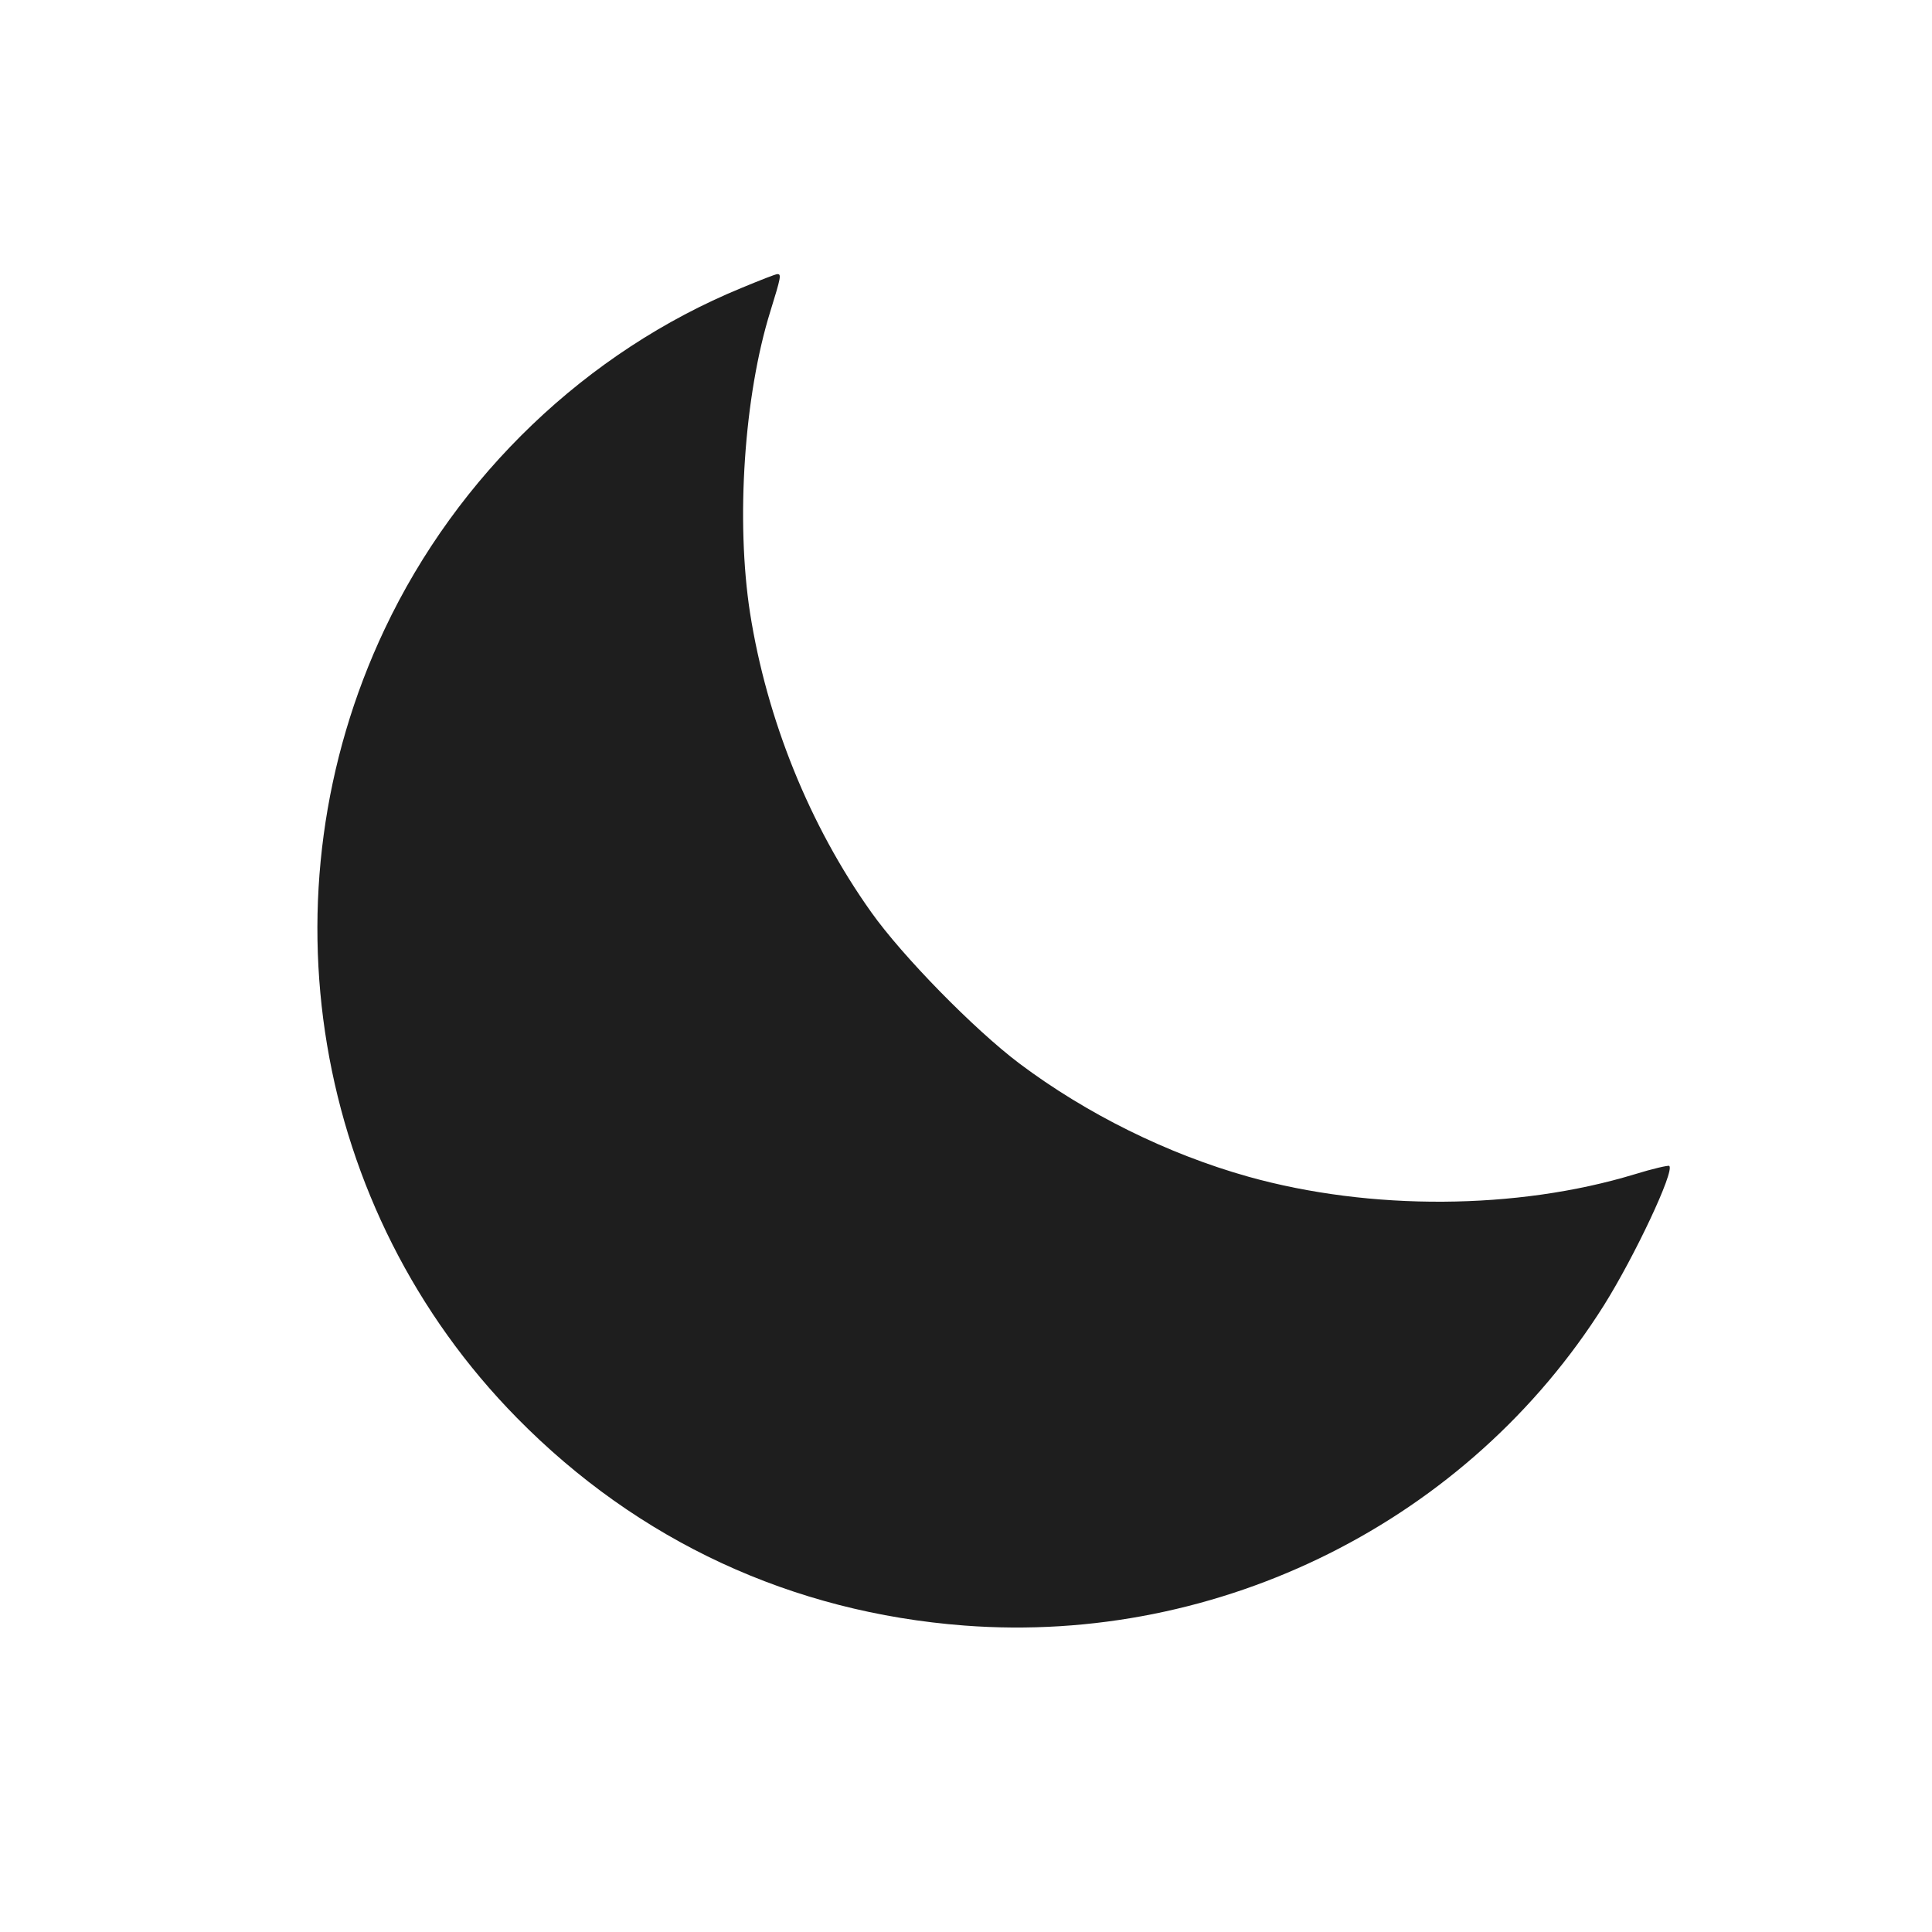
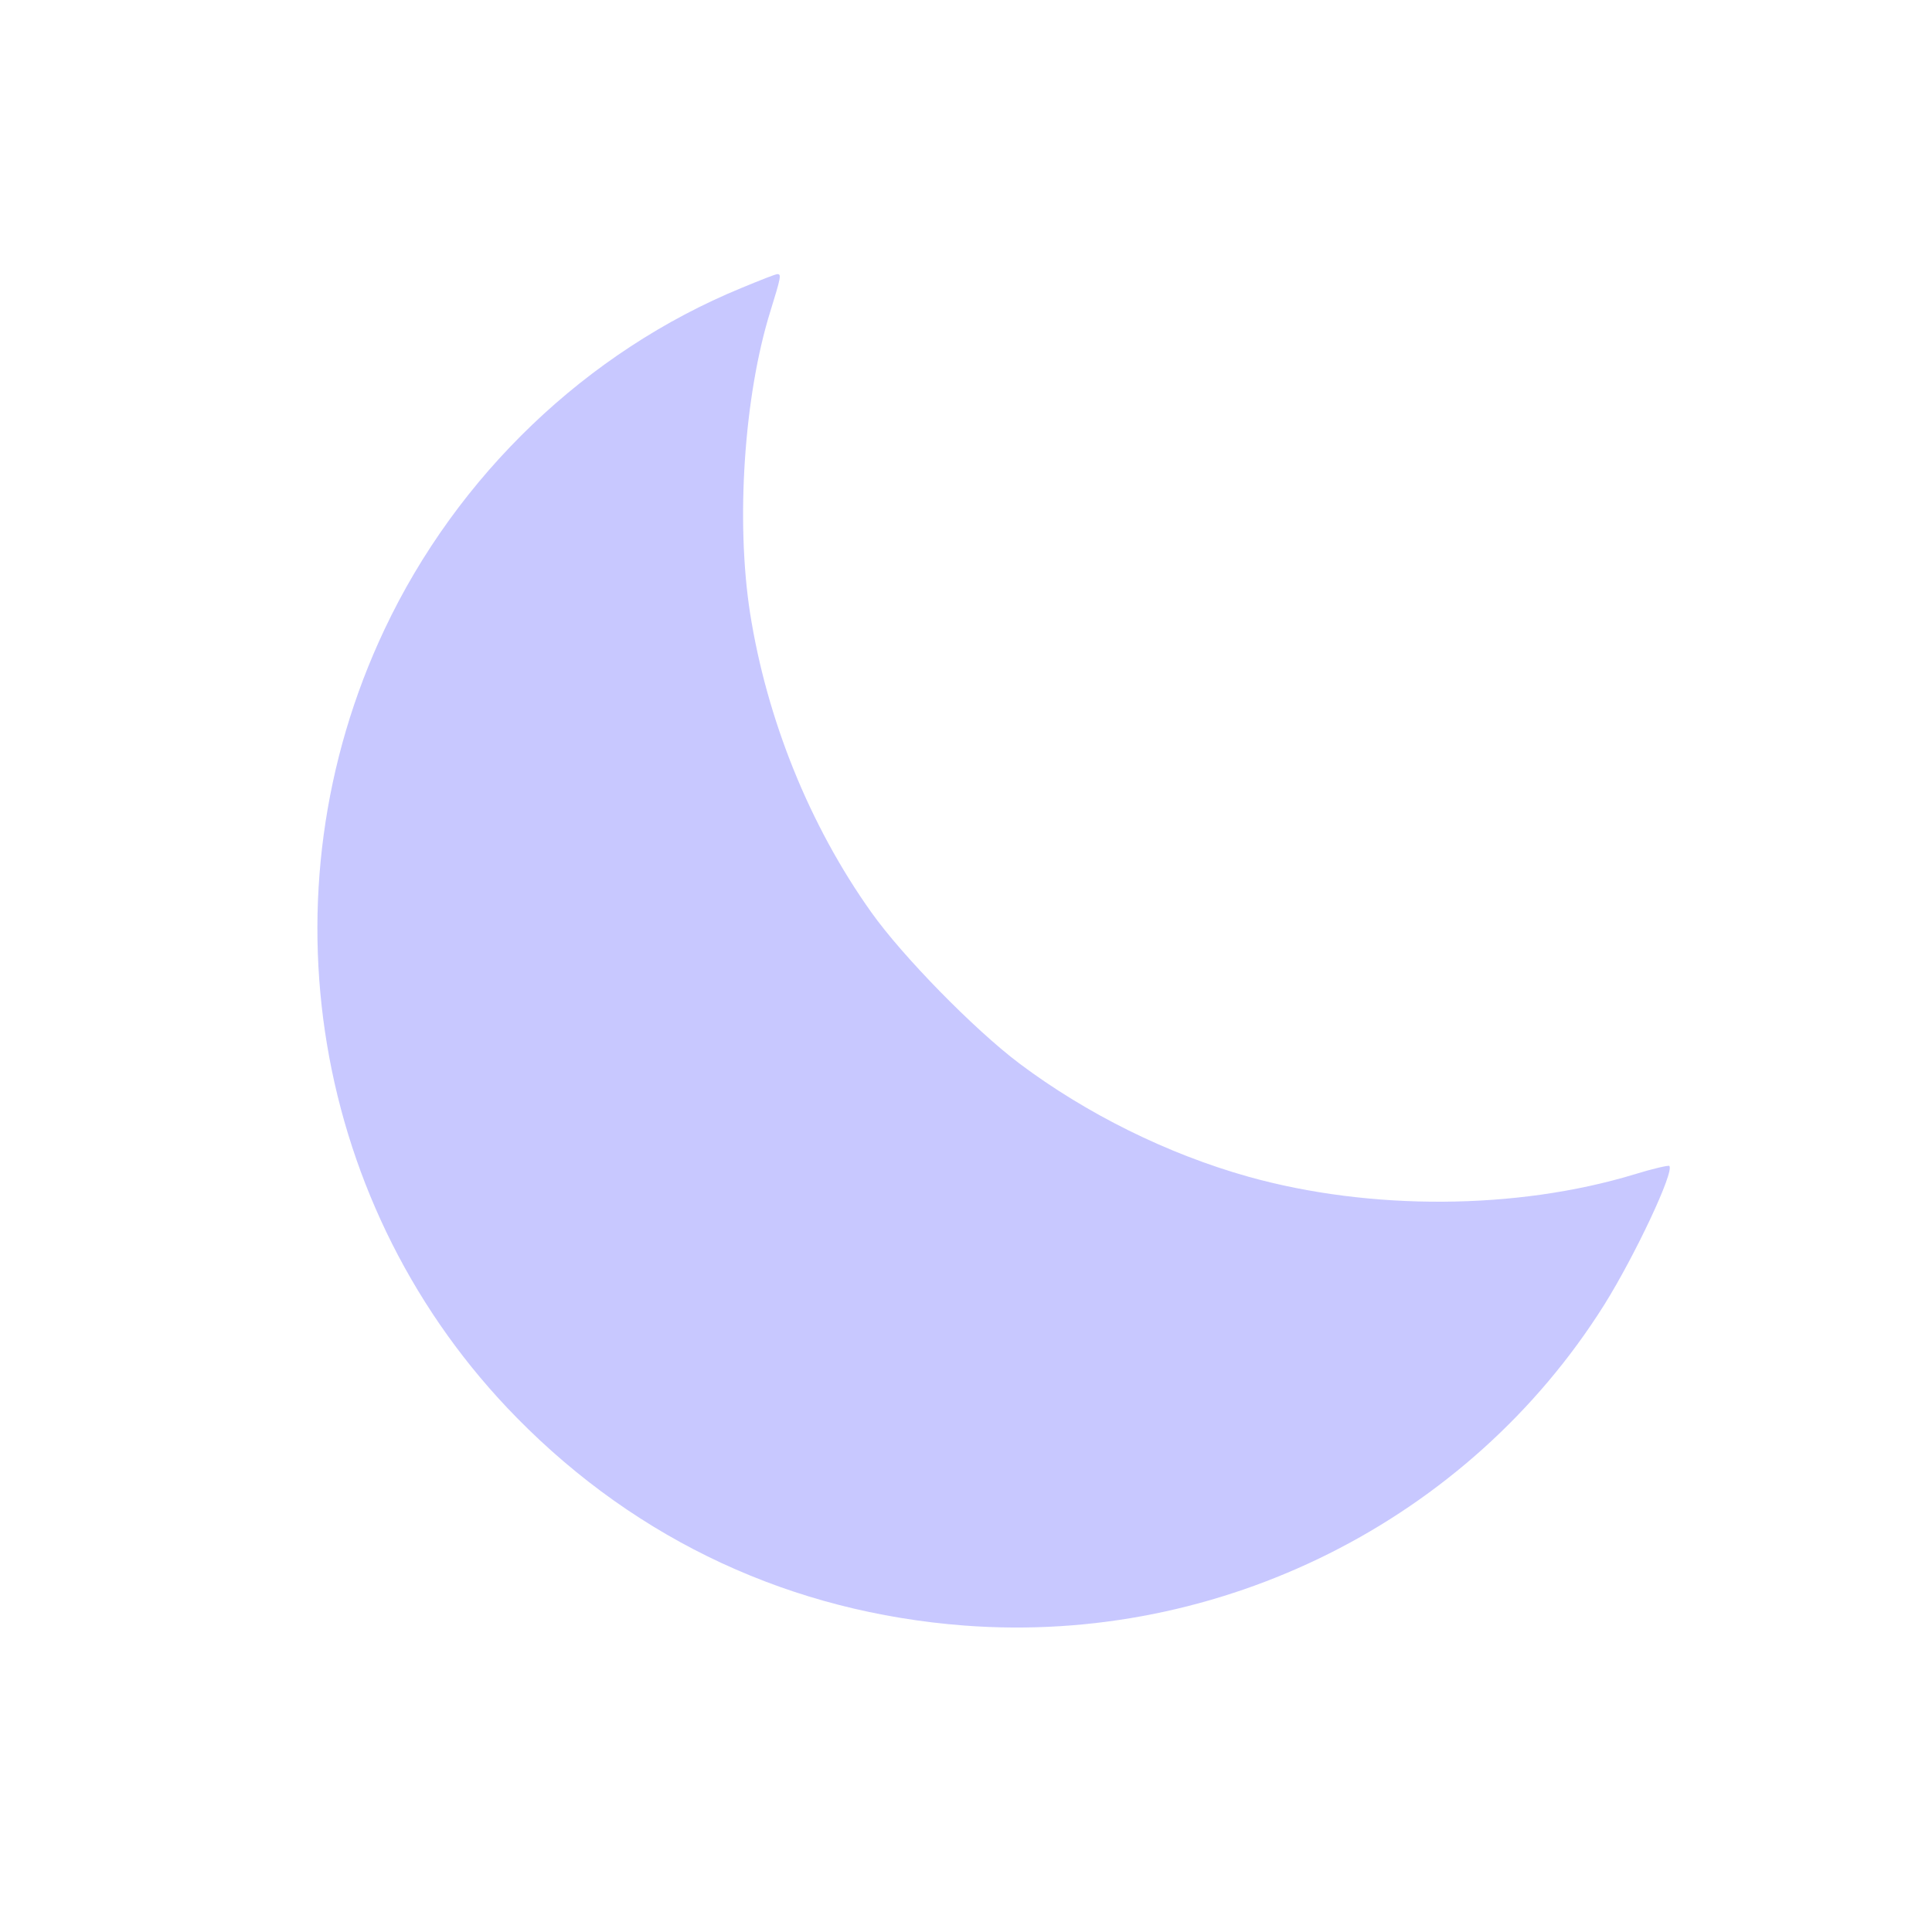
<svg xmlns="http://www.w3.org/2000/svg" version="1.1" viewBox="0 0 1400 1400">
  <g>
-     <g style="fill: rgb(30,30,30);" transform="translate(220,700) scale(0.1,-0.1)">
-       <path style="fill: rgb(30,30,30);" class="moon" d="M3171.6,4912.9c-1120.8-461-2057.2-1357-2584.4-2472C-320.4,522,62.8-1768.5,1546.6-3275.3c878.7-893.2,1993.8-1408.9,3241.3-1504c1855.5-141.2,3653.3,760.6,4635.8,2322.2c221.9,354.4,512.8,971,472.5,1008.4c-5.7,5.8-121-20.2-250.6-60.5c-852.9-259.3-1916-265-2800.5-17.3c-584.9,164.2-1172.6,455.2-1659.6,821.1c-328.4,247.8-847,777.9-1071.8,1094.8C3664.3,1020.5,3356,1789.7,3235,2559c-103.7,668.4-43.2,1573.1,146.9,2183.9c77.8,250.6,80.7,270.8,51.9,270.8C3419.4,5013.8,3304.1,4967.7,3171.6,4912.9z" />
+     <g style="fill: #c8c8ff;" transform="translate(220,700) scale(0.1,-0.1)">
+       <path style="fill: #c8c8ff;" class="moon" d="M3171.6,4912.9c-1120.8-461-2057.2-1357-2584.4-2472C-320.4,522,62.8-1768.5,1546.6-3275.3c878.7-893.2,1993.8-1408.9,3241.3-1504c1855.5-141.2,3653.3,760.6,4635.8,2322.2c221.9,354.4,512.8,971,472.5,1008.4c-5.7,5.8-121-20.2-250.6-60.5c-852.9-259.3-1916-265-2800.5-17.3c-584.9,164.2-1172.6,455.2-1659.6,821.1c-328.4,247.8-847,777.9-1071.8,1094.8C3664.3,1020.5,3356,1789.7,3235,2559c-103.7,668.4-43.2,1573.1,146.9,2183.9c77.8,250.6,80.7,270.8,51.9,270.8C3419.4,5013.8,3304.1,4967.7,3171.6,4912.9z" />
    </g>
  </g>
</svg>
